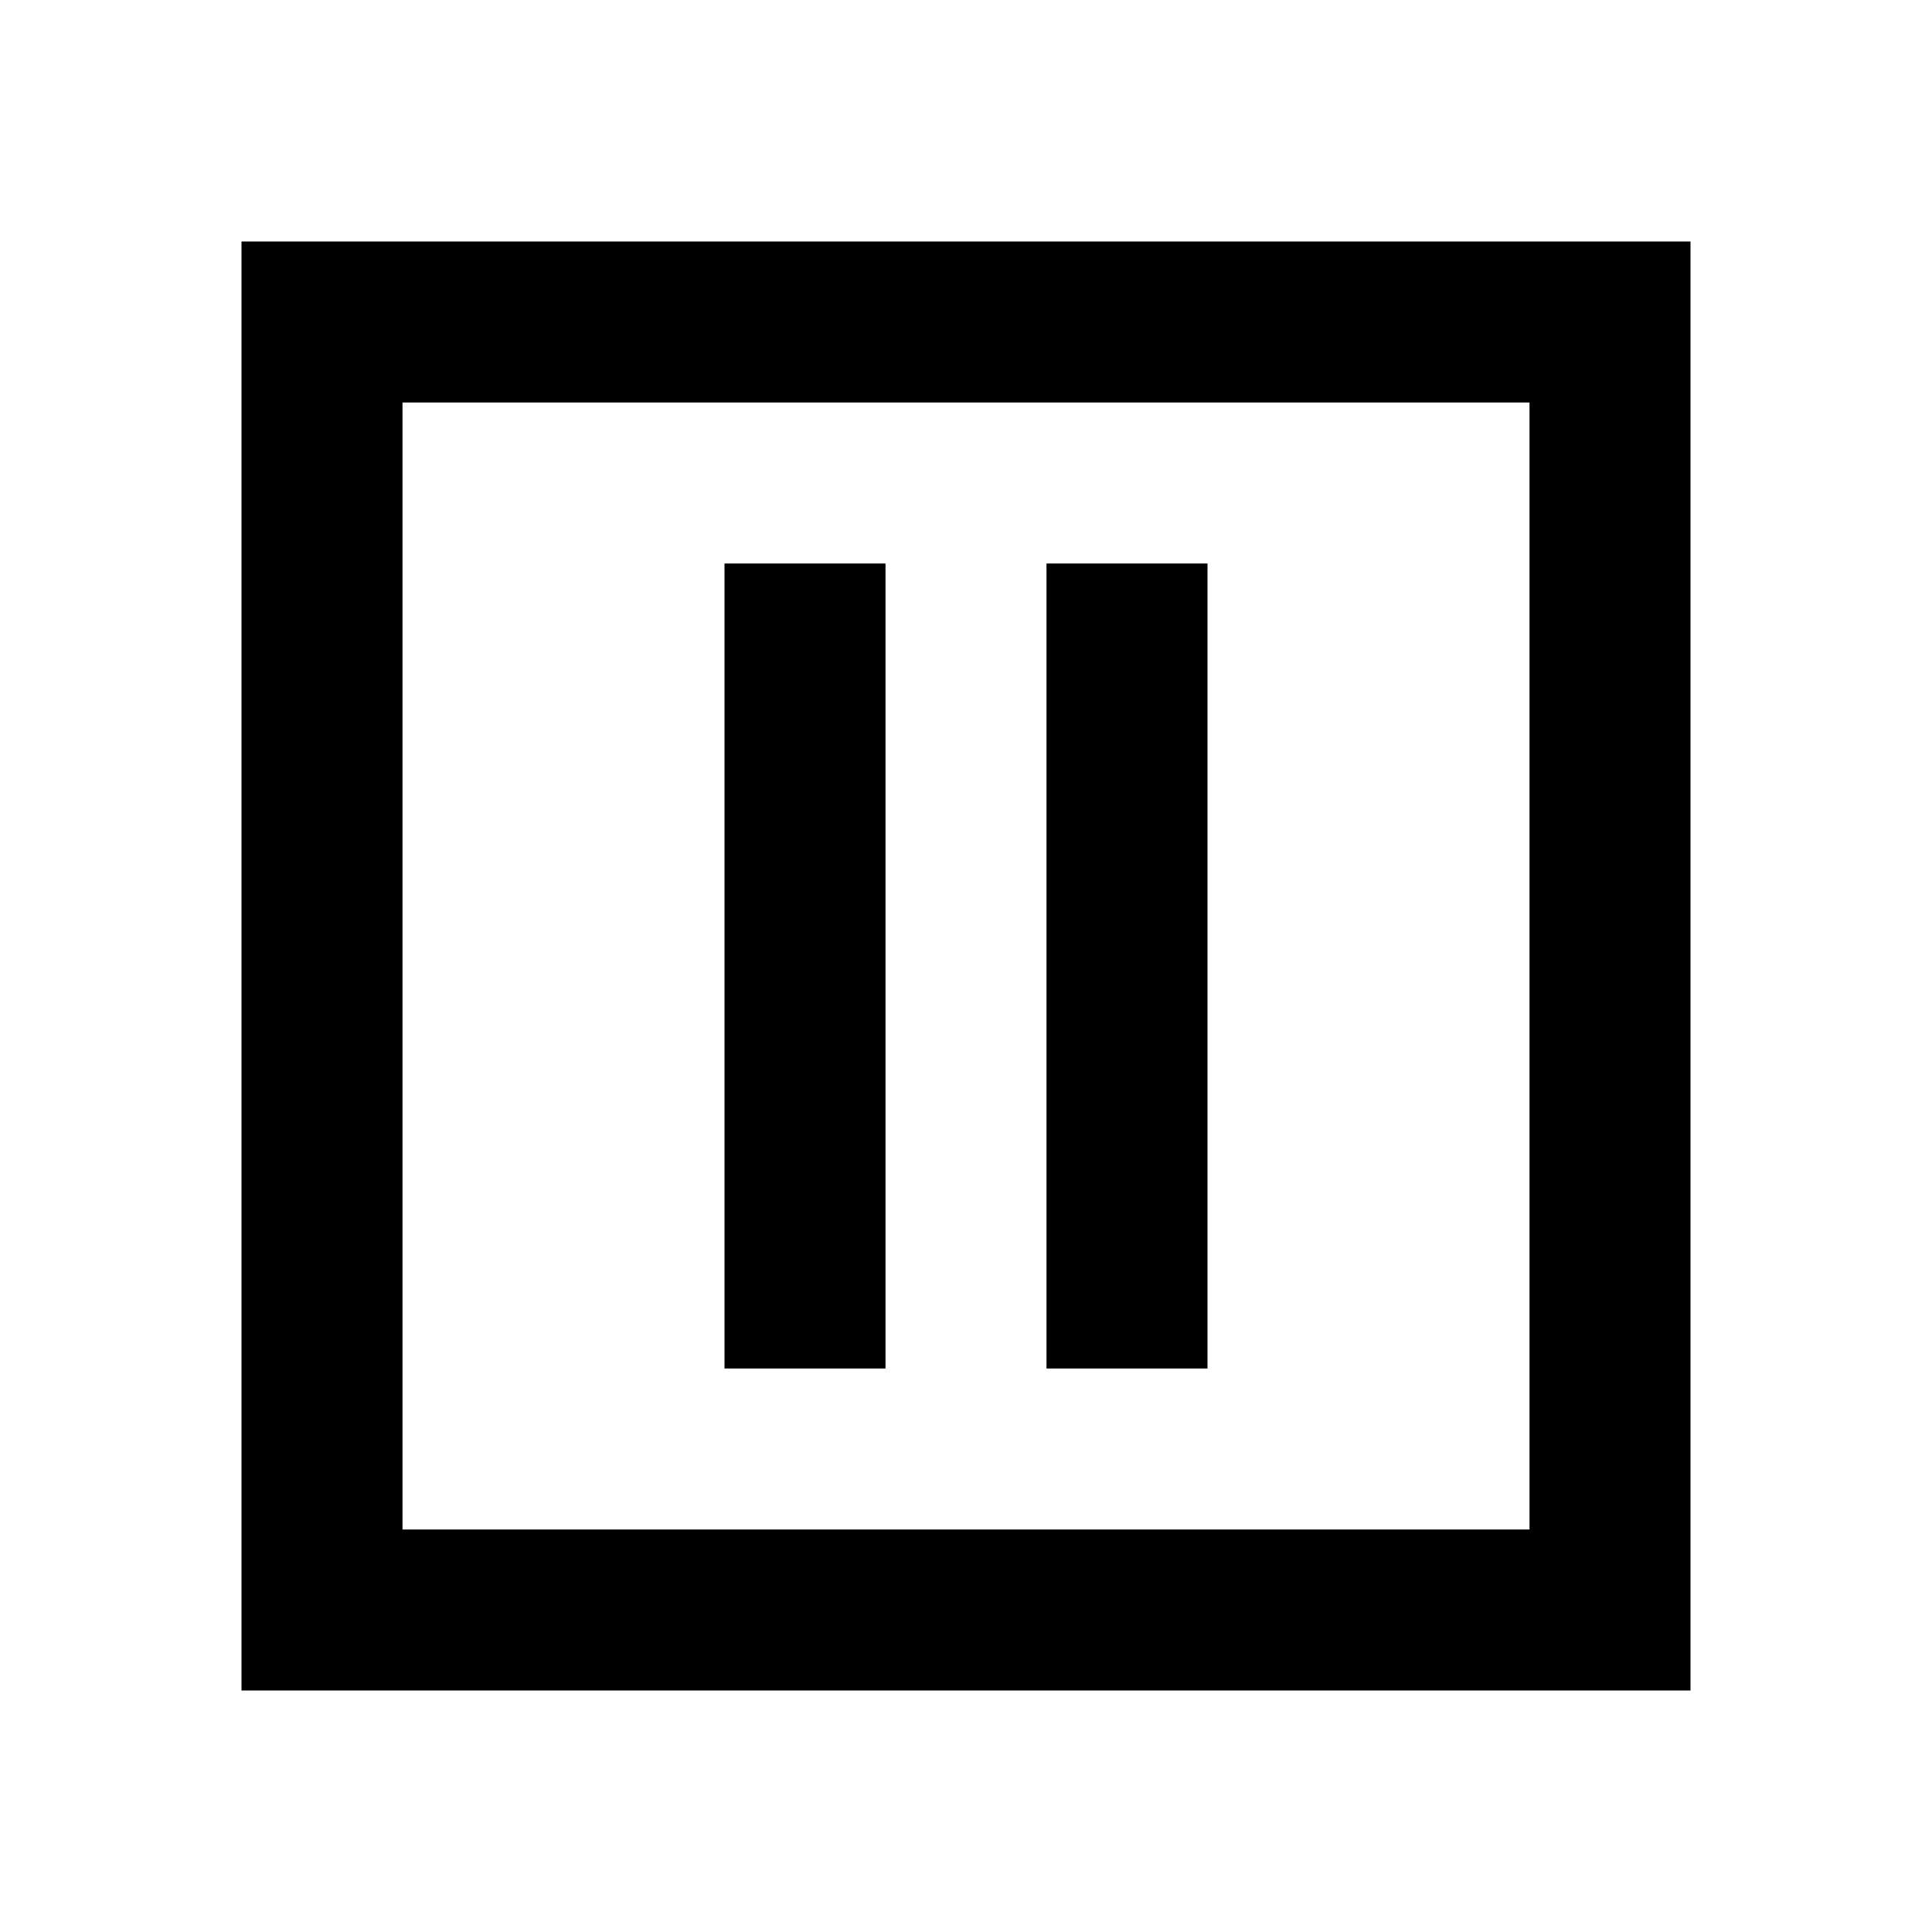
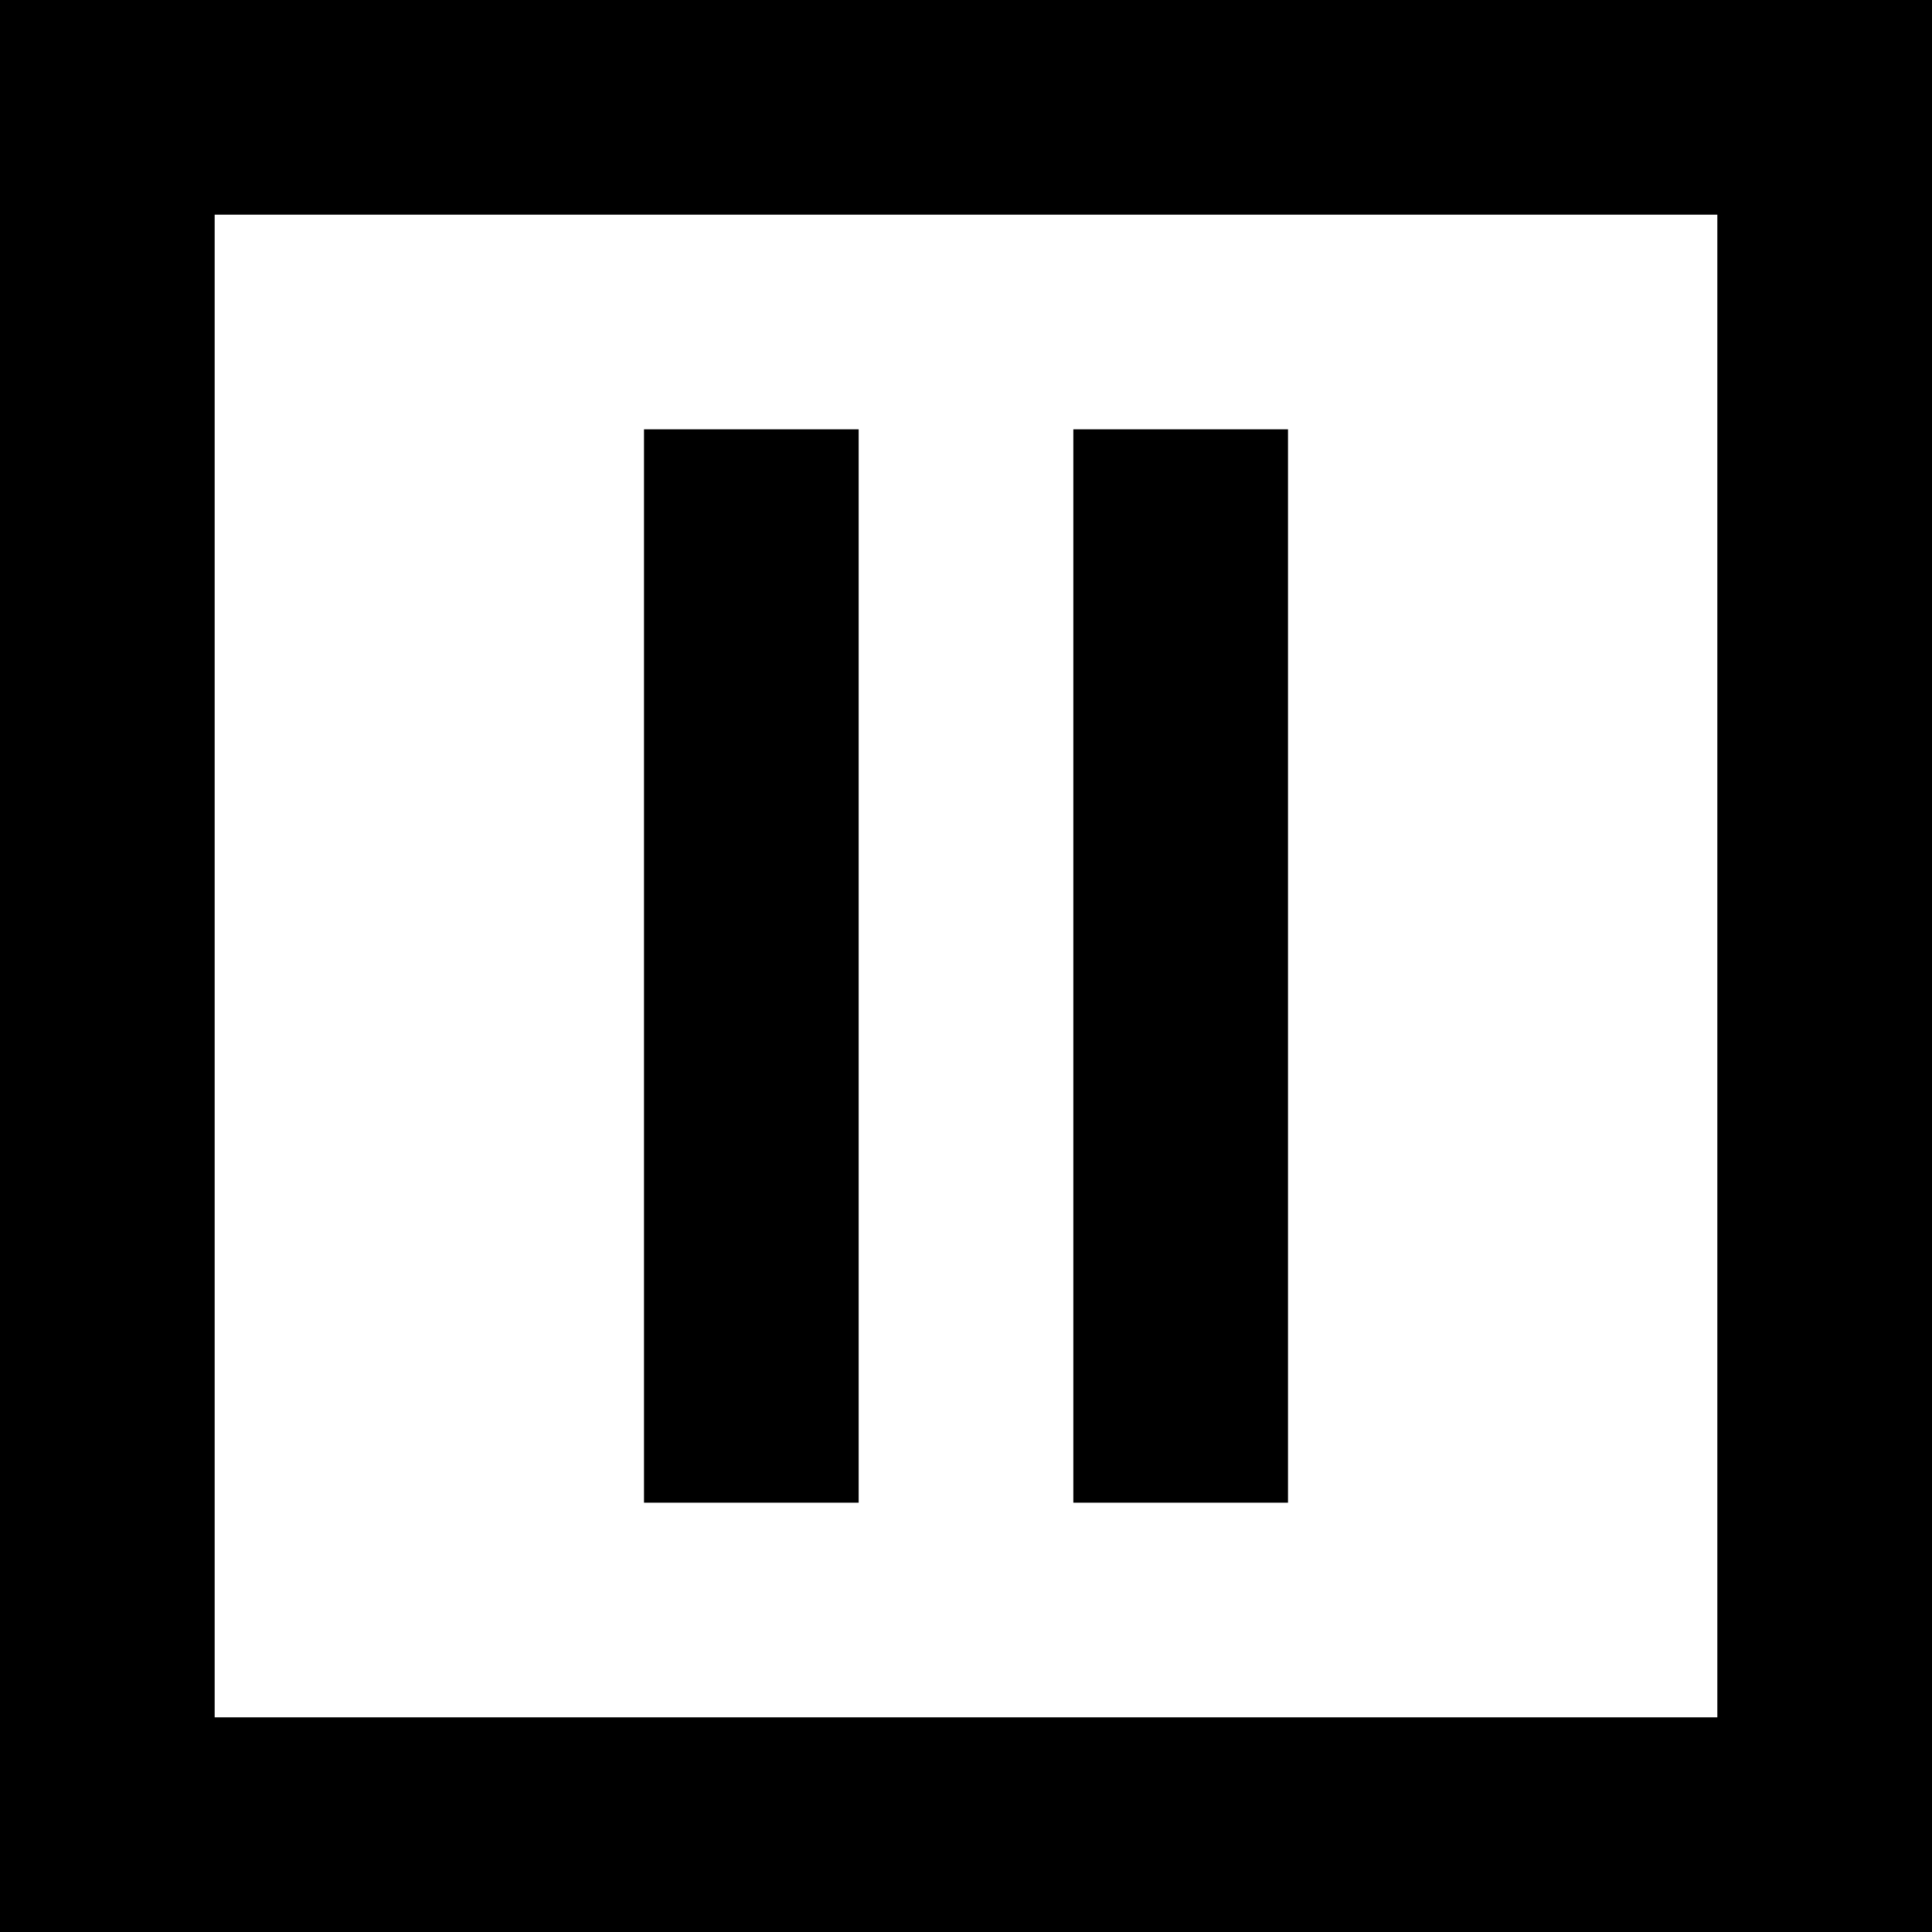
- <svg xmlns="http://www.w3.org/2000/svg" width="240" height="240" viewBox="0 0 240 240" fill="none">
-   <path d="M110 70H90V170H110V70Z" fill="black" />
-   <path d="M150 70H130V170H150V70Z" fill="black" />
-   <path d="M210 30H30V210H210V30ZM190 50V190H50V50H190Z" fill="black" />
+ <svg xmlns="http://www.w3.org/2000/svg" width="180" height="180" viewBox="0 0 180 180" fill="none">
+   <path d="M80 40H60V140H80V40Z" fill="black" />
+   <path d="M120 40H100V140H120V40Z" fill="black" />
+   <path d="M180 0H0V180H180V0ZM160 20V160H20V20H160Z" fill="black" />
</svg>
